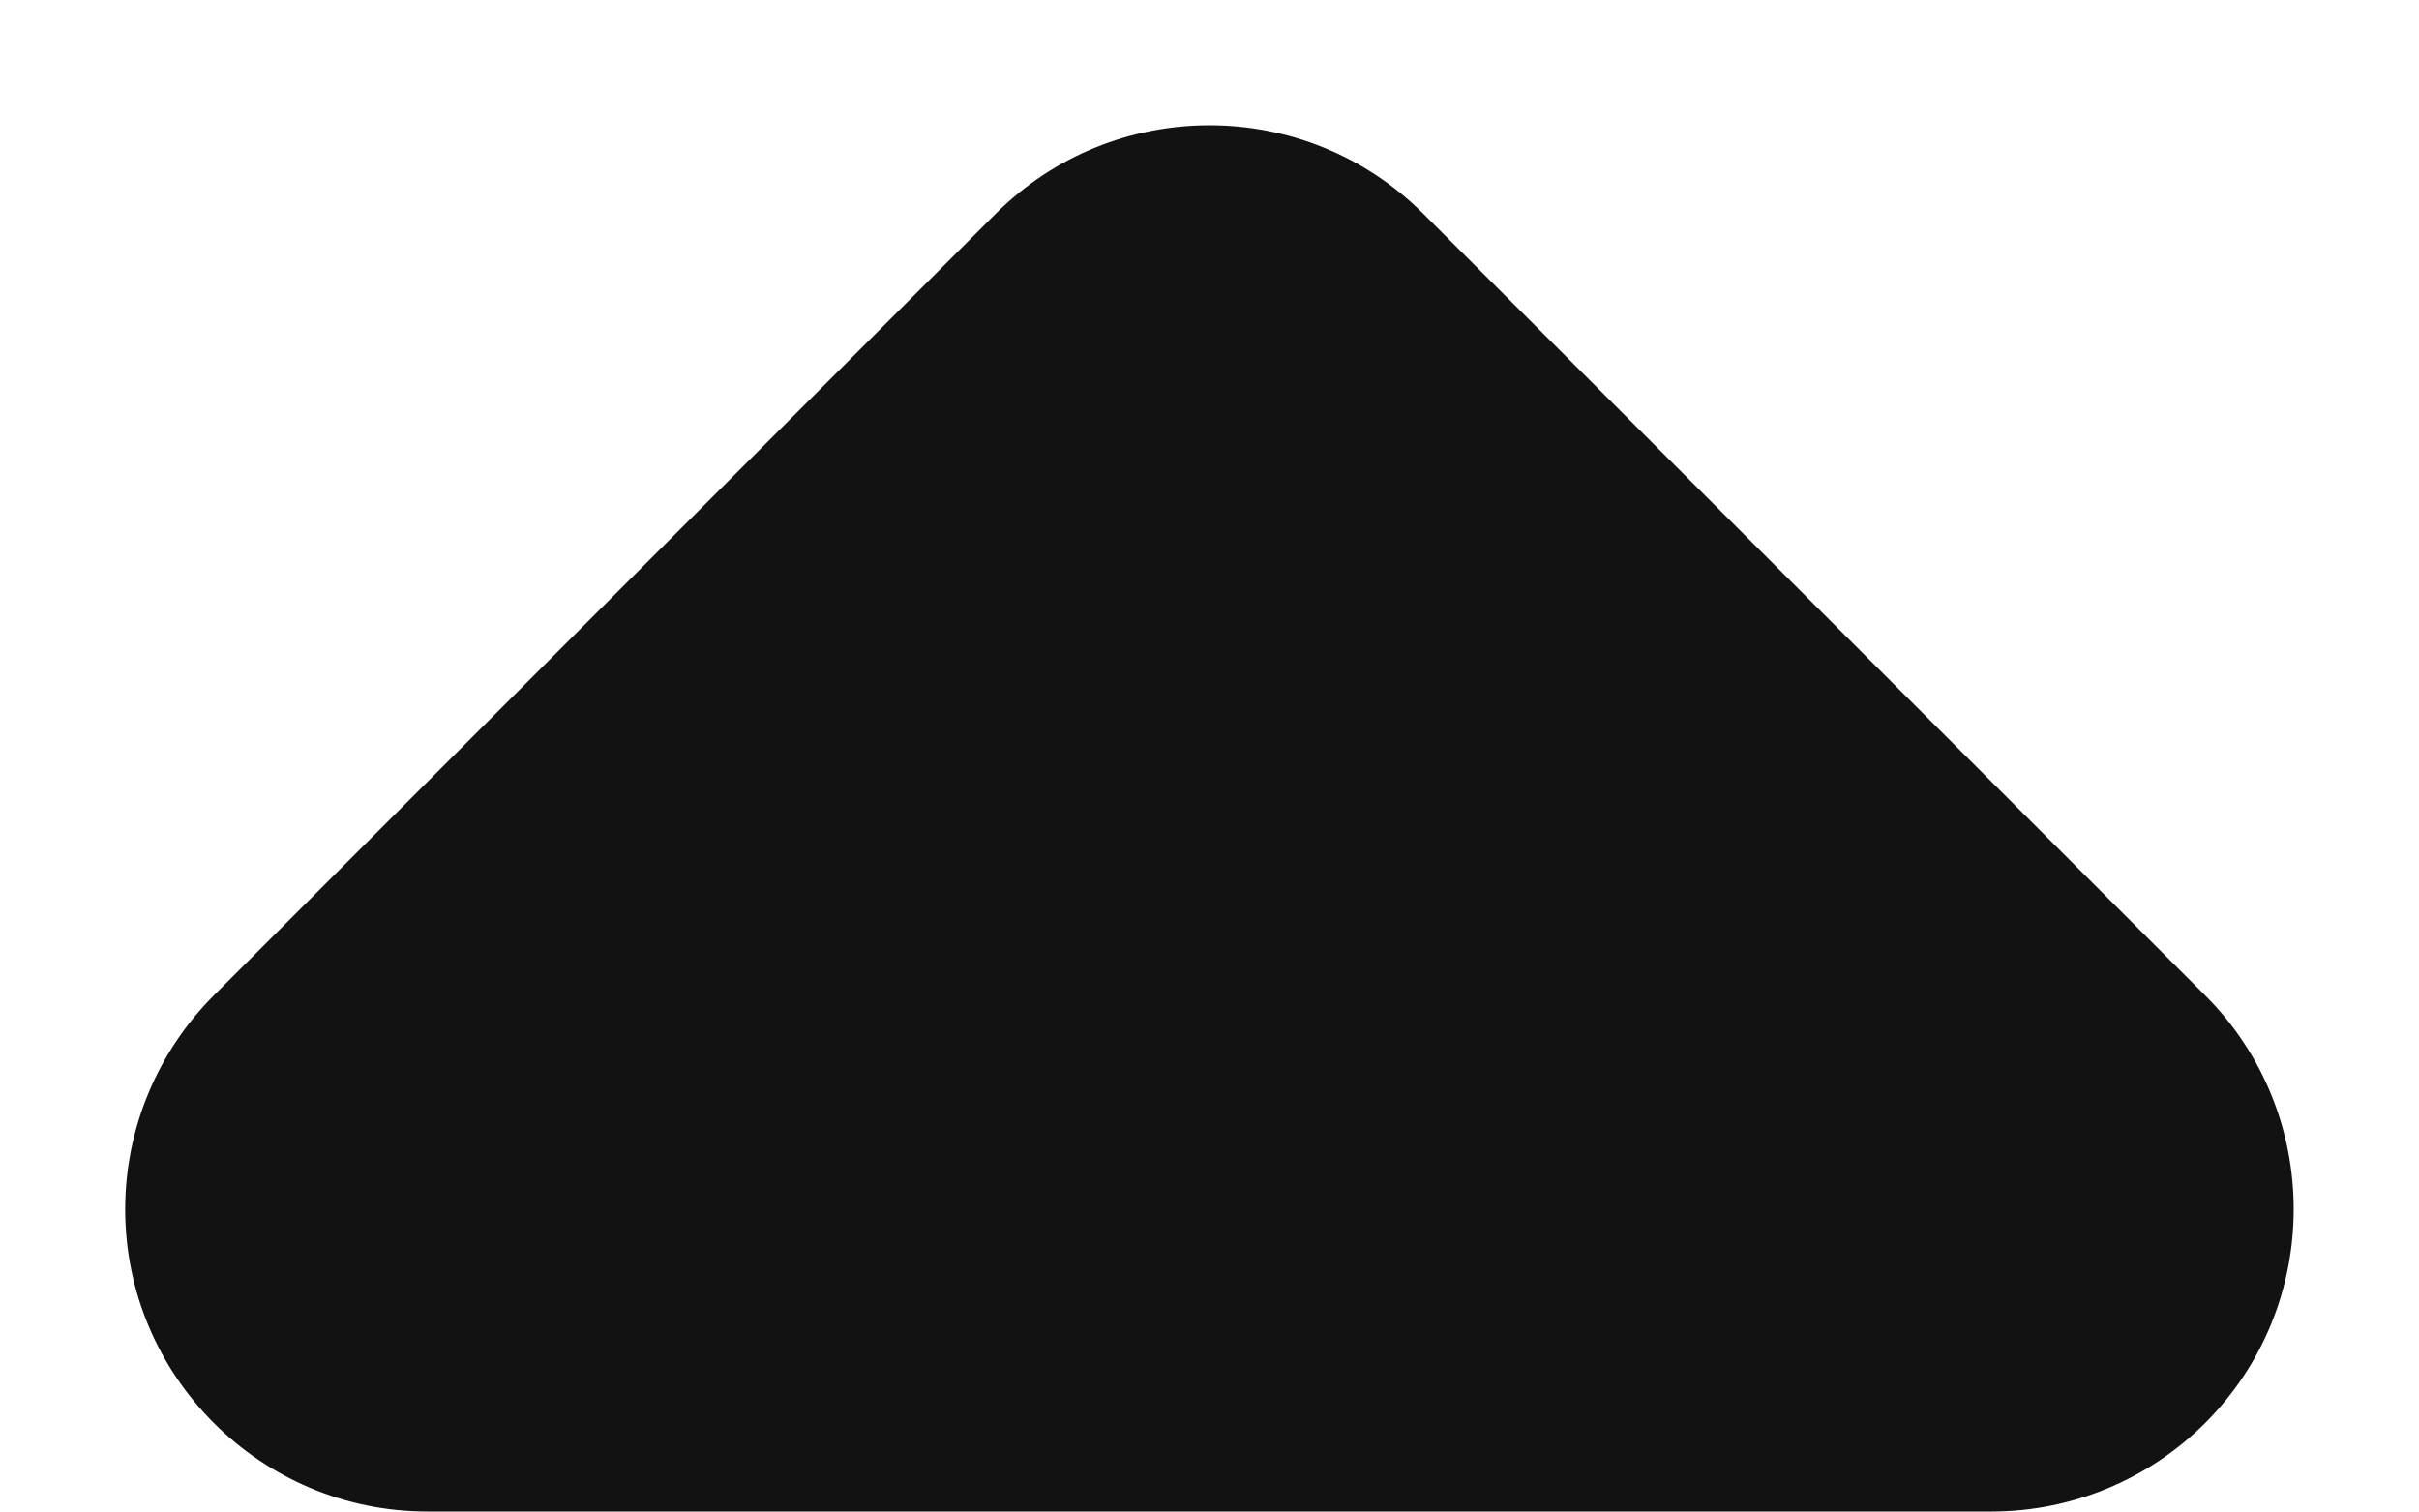
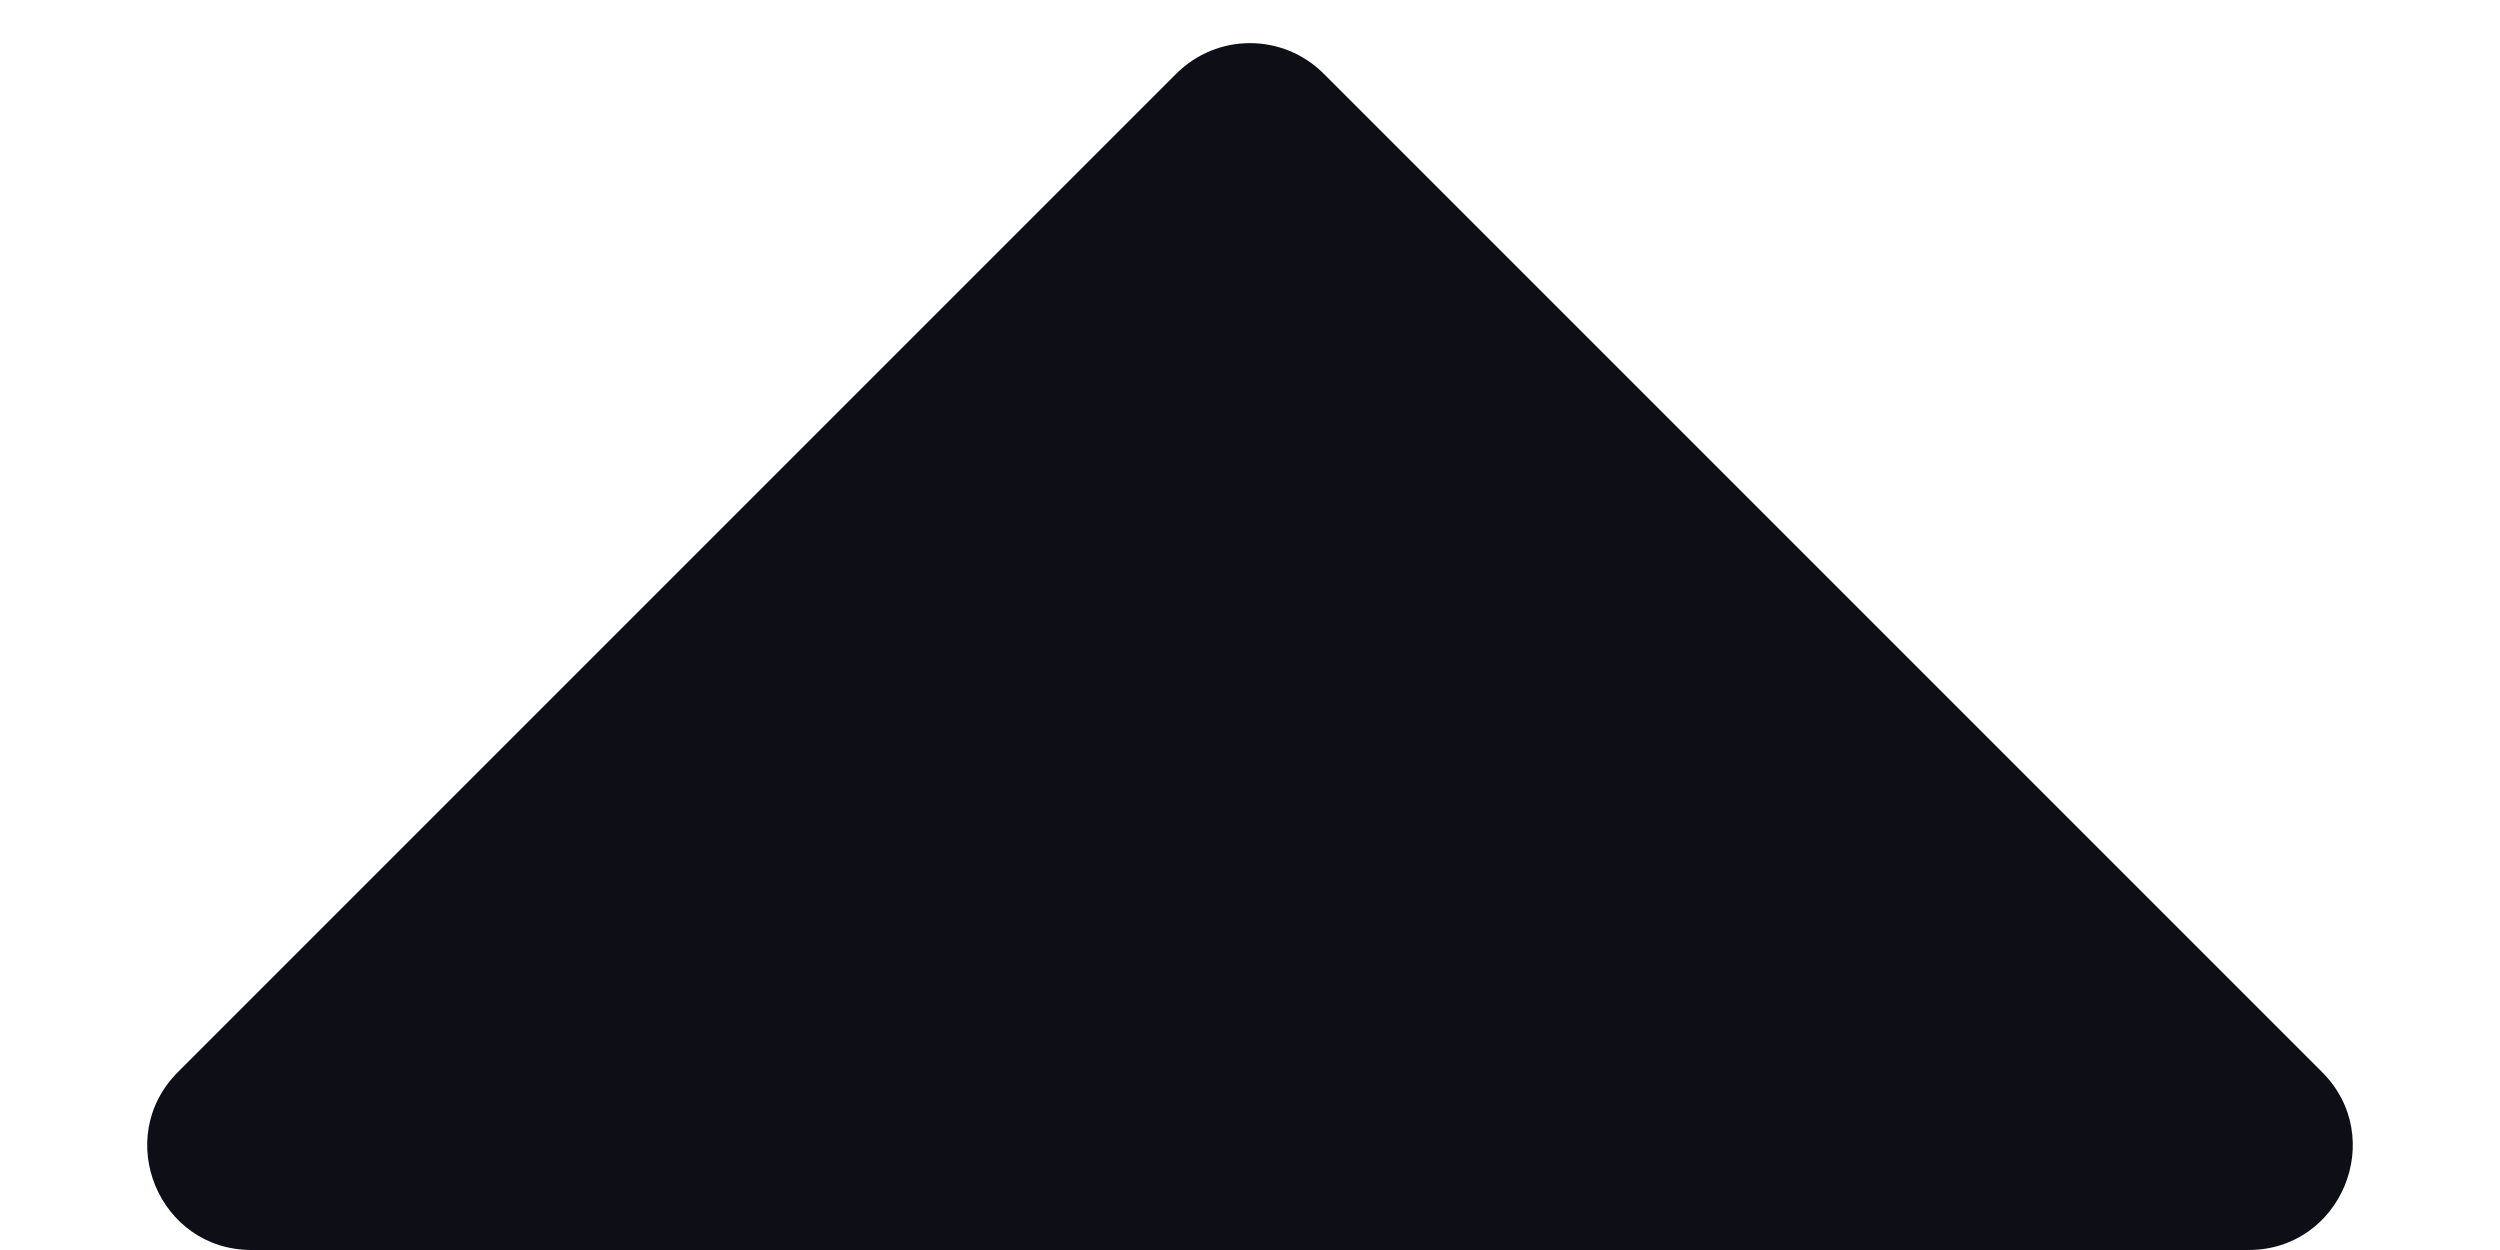
- <svg xmlns="http://www.w3.org/2000/svg" viewBox="0 0 8 5" version="1.1">
-   <g stroke="none" stroke-width="1" fill="none" fill-rule="evenodd">
-     <g transform="translate(-835, -1629)" fill="#121212">
-       <g transform="translate(827, 1619)">
-         <path d="M9.414,10 L14.586,10 C15.138,10 15.586,10.448 15.586,11 C15.586,11.265 15.48,11.52 15.293,11.707 L12.707,14.293 C12.317,14.683 11.683,14.683 11.293,14.293 L8.707,11.707 C8.317,11.317 8.317,10.683 8.707,10.293 C8.895,10.105 9.149,10 9.414,10 Z" transform="translate(12, 12.5) rotate(180) translate(-12, -12.5) " />
-       </g>
-     </g>
-   </g>
+ <svg xmlns="http://www.w3.org/2000/svg" viewBox="0 0 12 6" fill="none">
+   <path fill-rule="evenodd" clip-rule="evenodd" d="M11.146 5.146C11.461 5.461 11.238 6 10.793 6L1.207 6C0.762 6 0.539 5.461 0.854 5.146L5.646 0.354C5.842 0.158 6.158 0.158 6.354 0.354L11.146 5.146Z" fill="#0E0E17" />
</svg>
